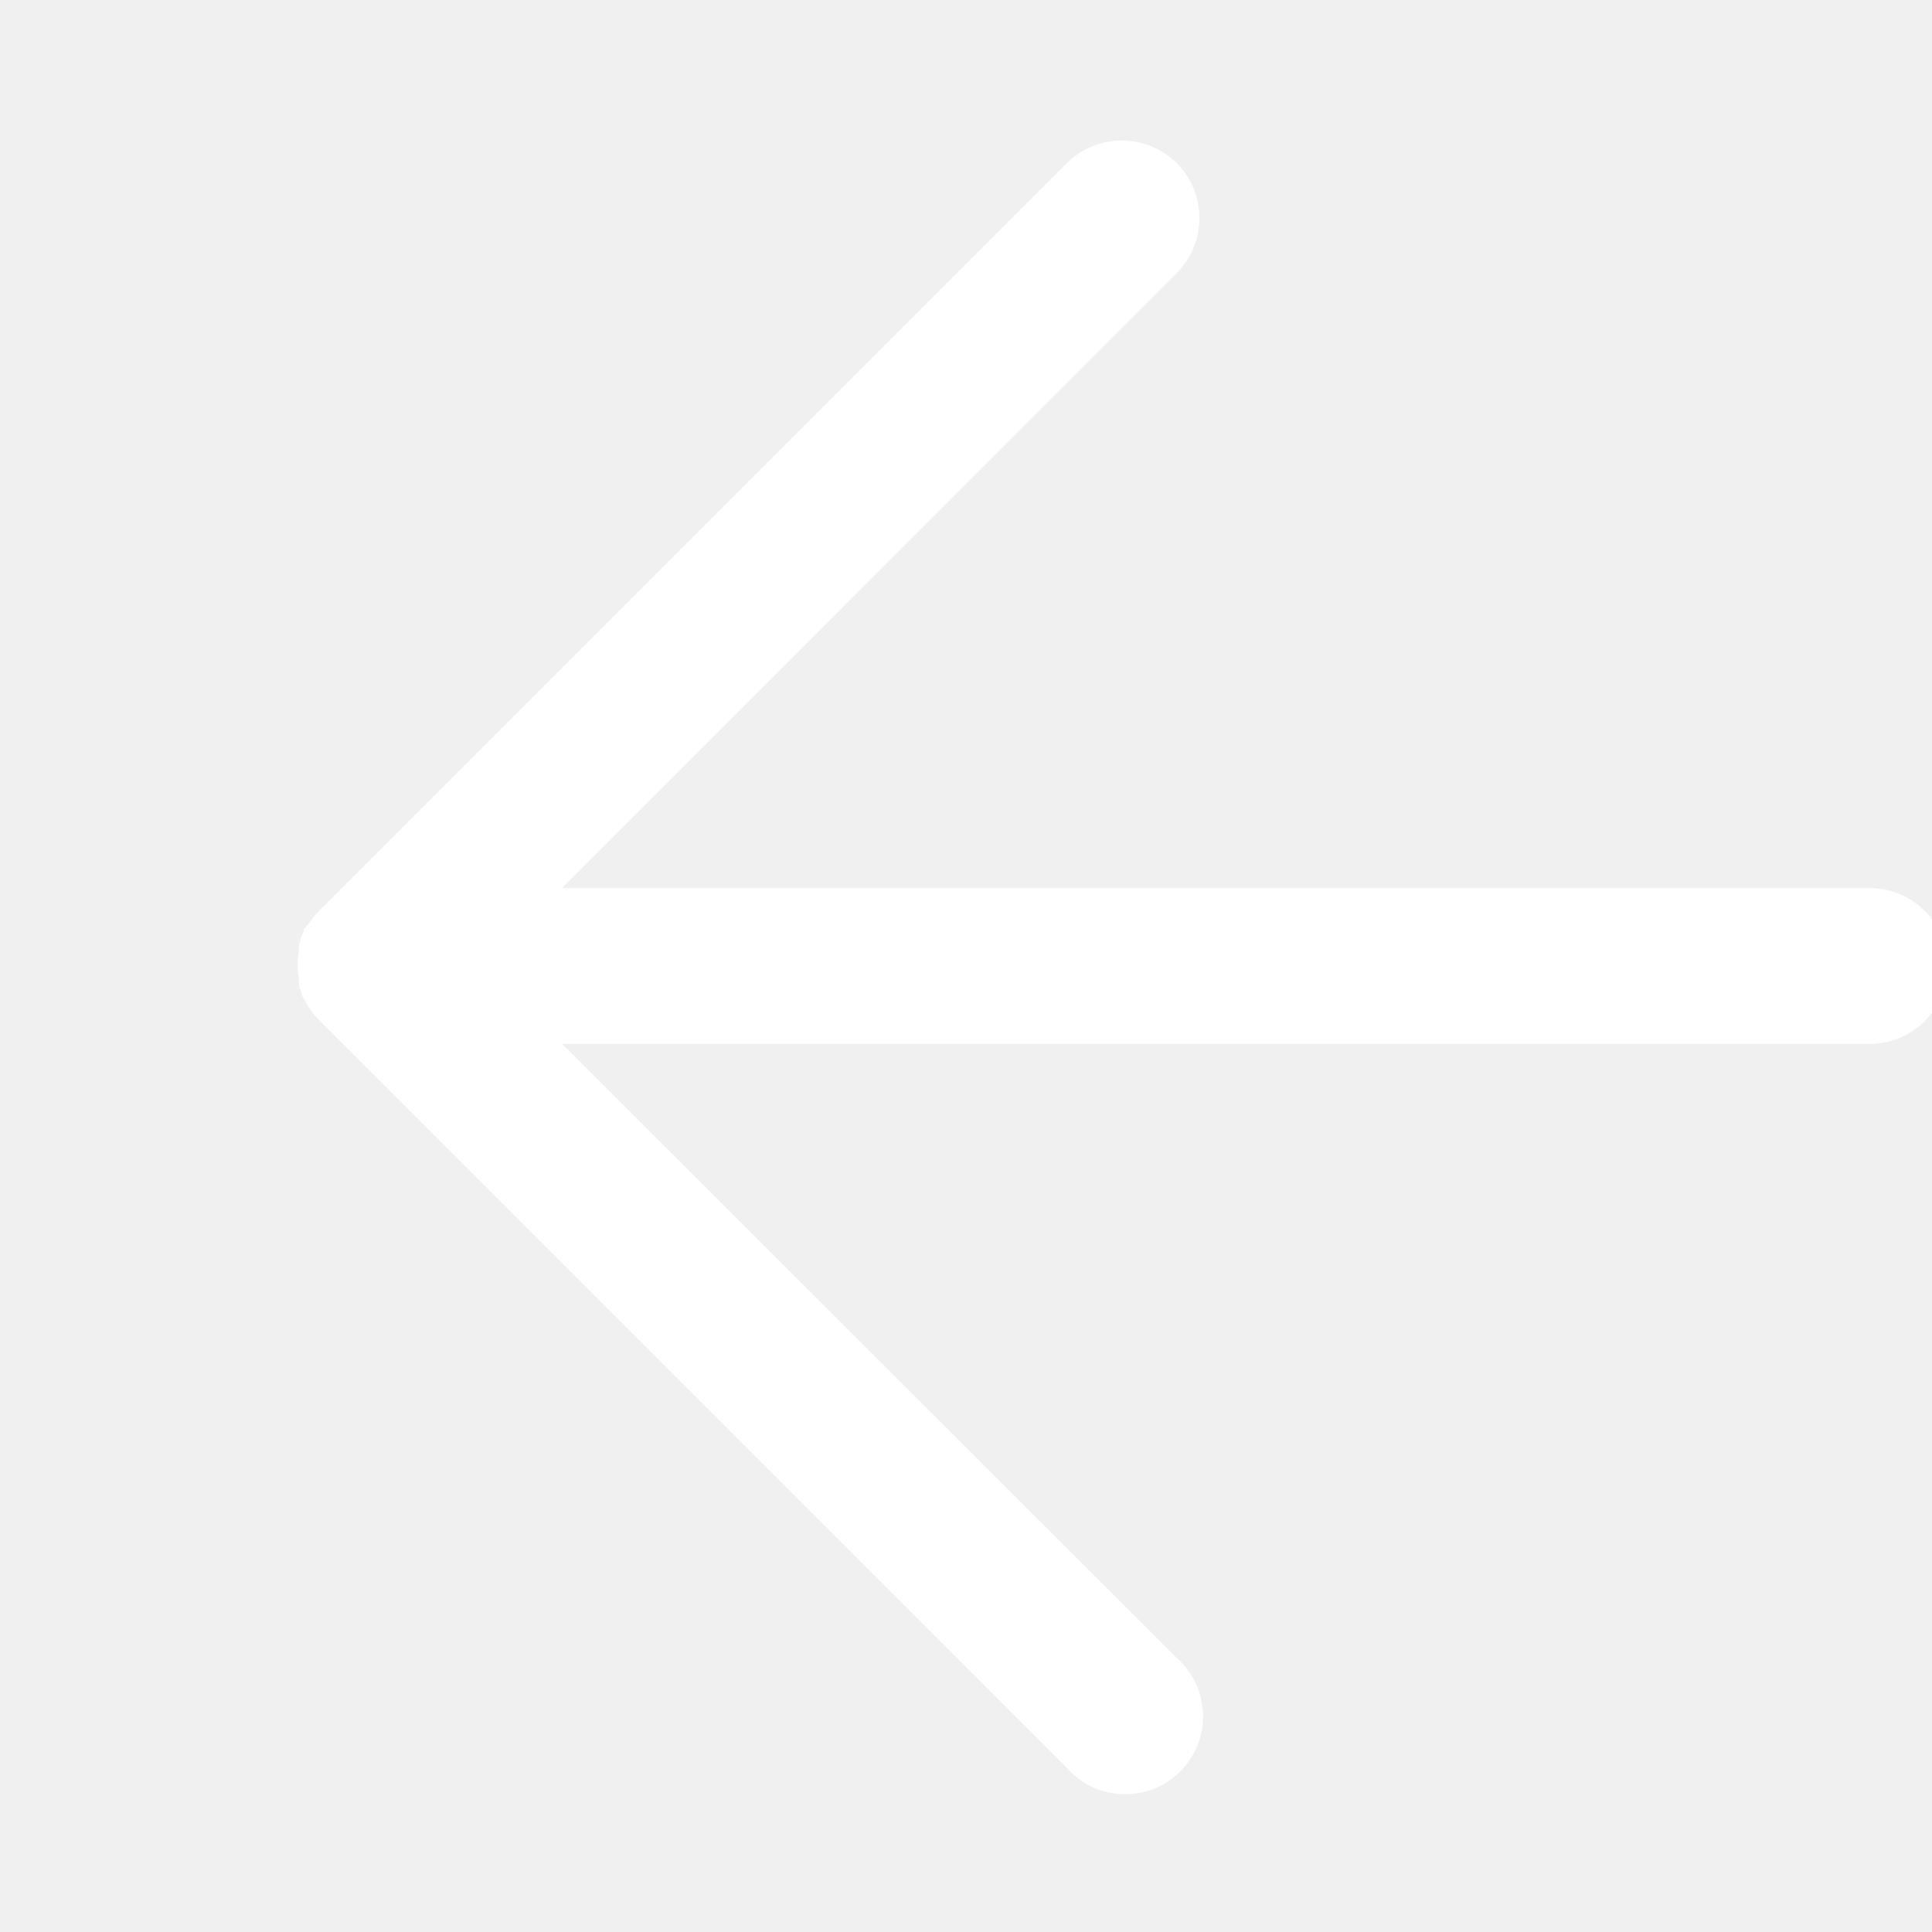
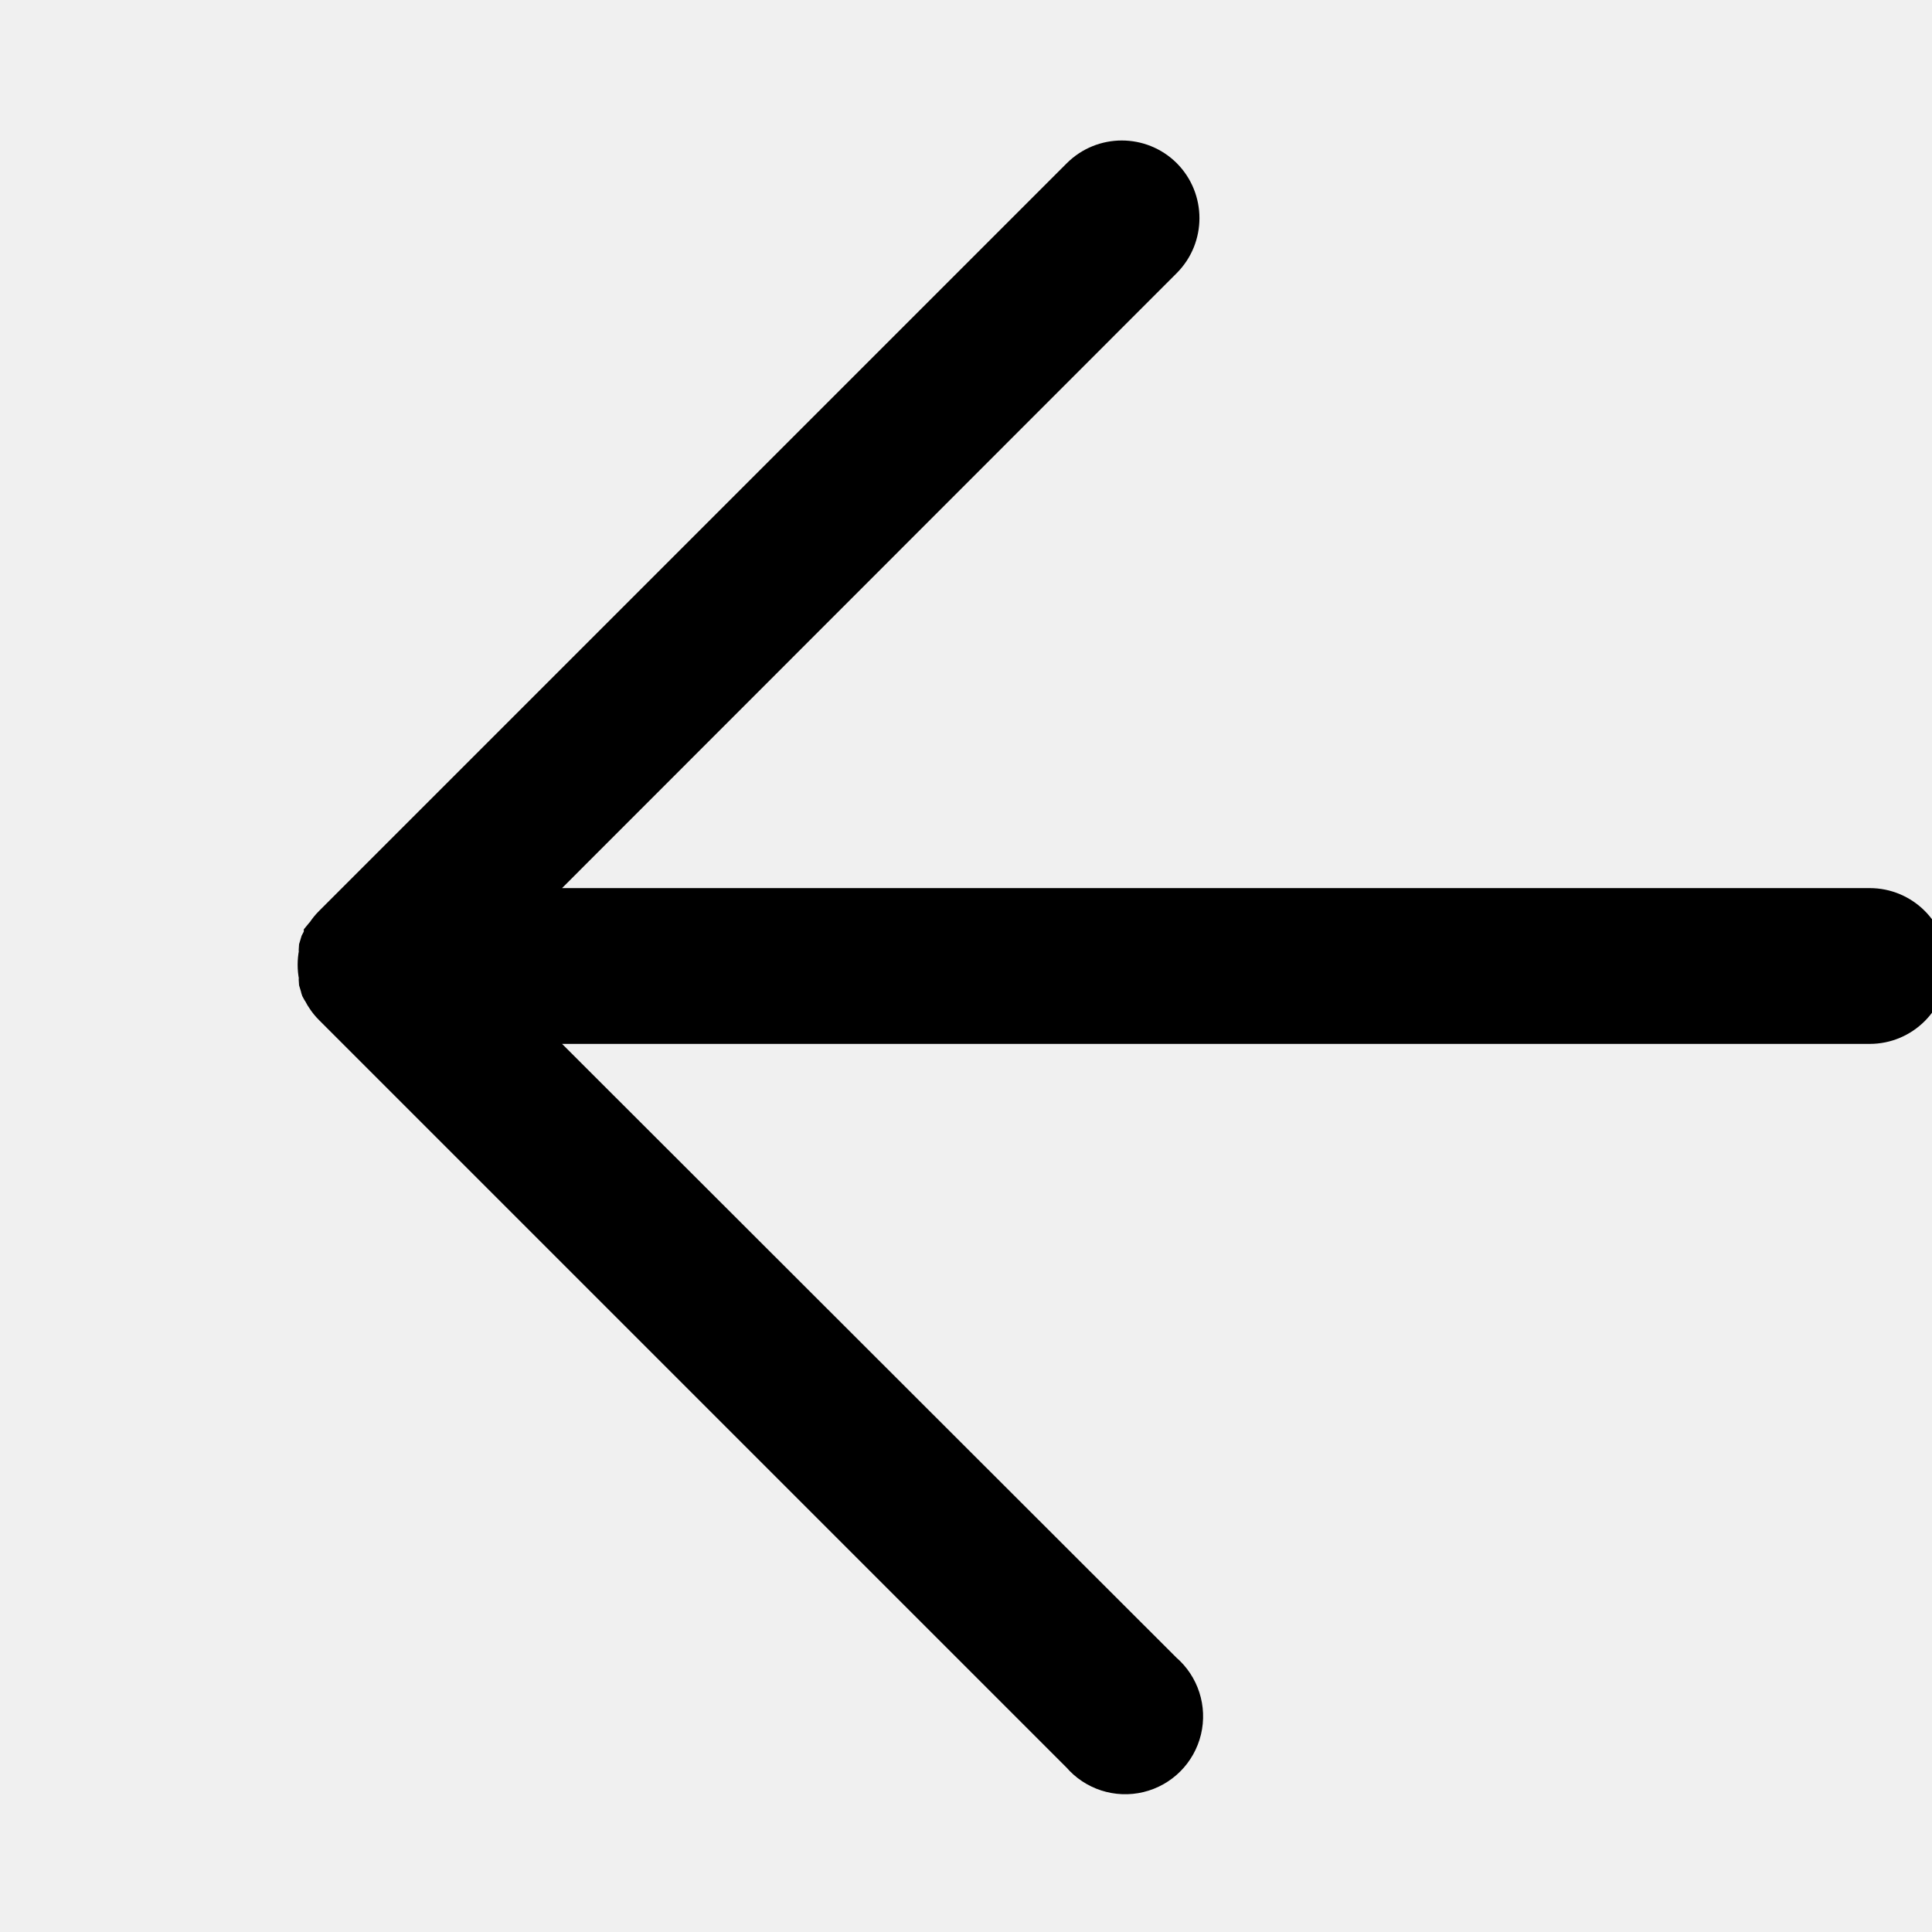
- <svg xmlns="http://www.w3.org/2000/svg" fill="#ffffff" width="800px" height="800px" viewBox="-10 -5 62 62" data-name="Layer 1" id="Layer_1" stroke="#ffffff">
+ <svg xmlns="http://www.w3.org/2000/svg" fill="#000000" width="800px" height="800px" viewBox="-10 -5 62 62" data-name="Layer 1" id="Layer_1" stroke="#000000">
  <g id="SVGRepo_bgCarrier" stroke-width="0" />
  <g id="SVGRepo_tracerCarrier" stroke-linecap="round" stroke-linejoin="round" />
  <g id="SVGRepo_iconCarrier">
    <path d="M50,24H6.83L27.41,3.41a2,2,0,0,0,0-2.82,2,2,0,0,0-2.82,0l-24,24a1.79,1.79,0,0,0-.25.31A1.19,1.19,0,0,0,.25,25c0,.07-.07.13-.1.2l-.06.2a.84.84,0,0,0,0,.17,2,2,0,0,0,0,.78.84.84,0,0,0,0,.17l.06.2c0,.07.07.13.1.2a1.19,1.19,0,0,0,.09.15,1.79,1.79,0,0,0,.25.31l24,24a2,2,0,1,0,2.82-2.82L6.83,28H50a2,2,0,0,0,0-4Z" />
  </g>
</svg>
